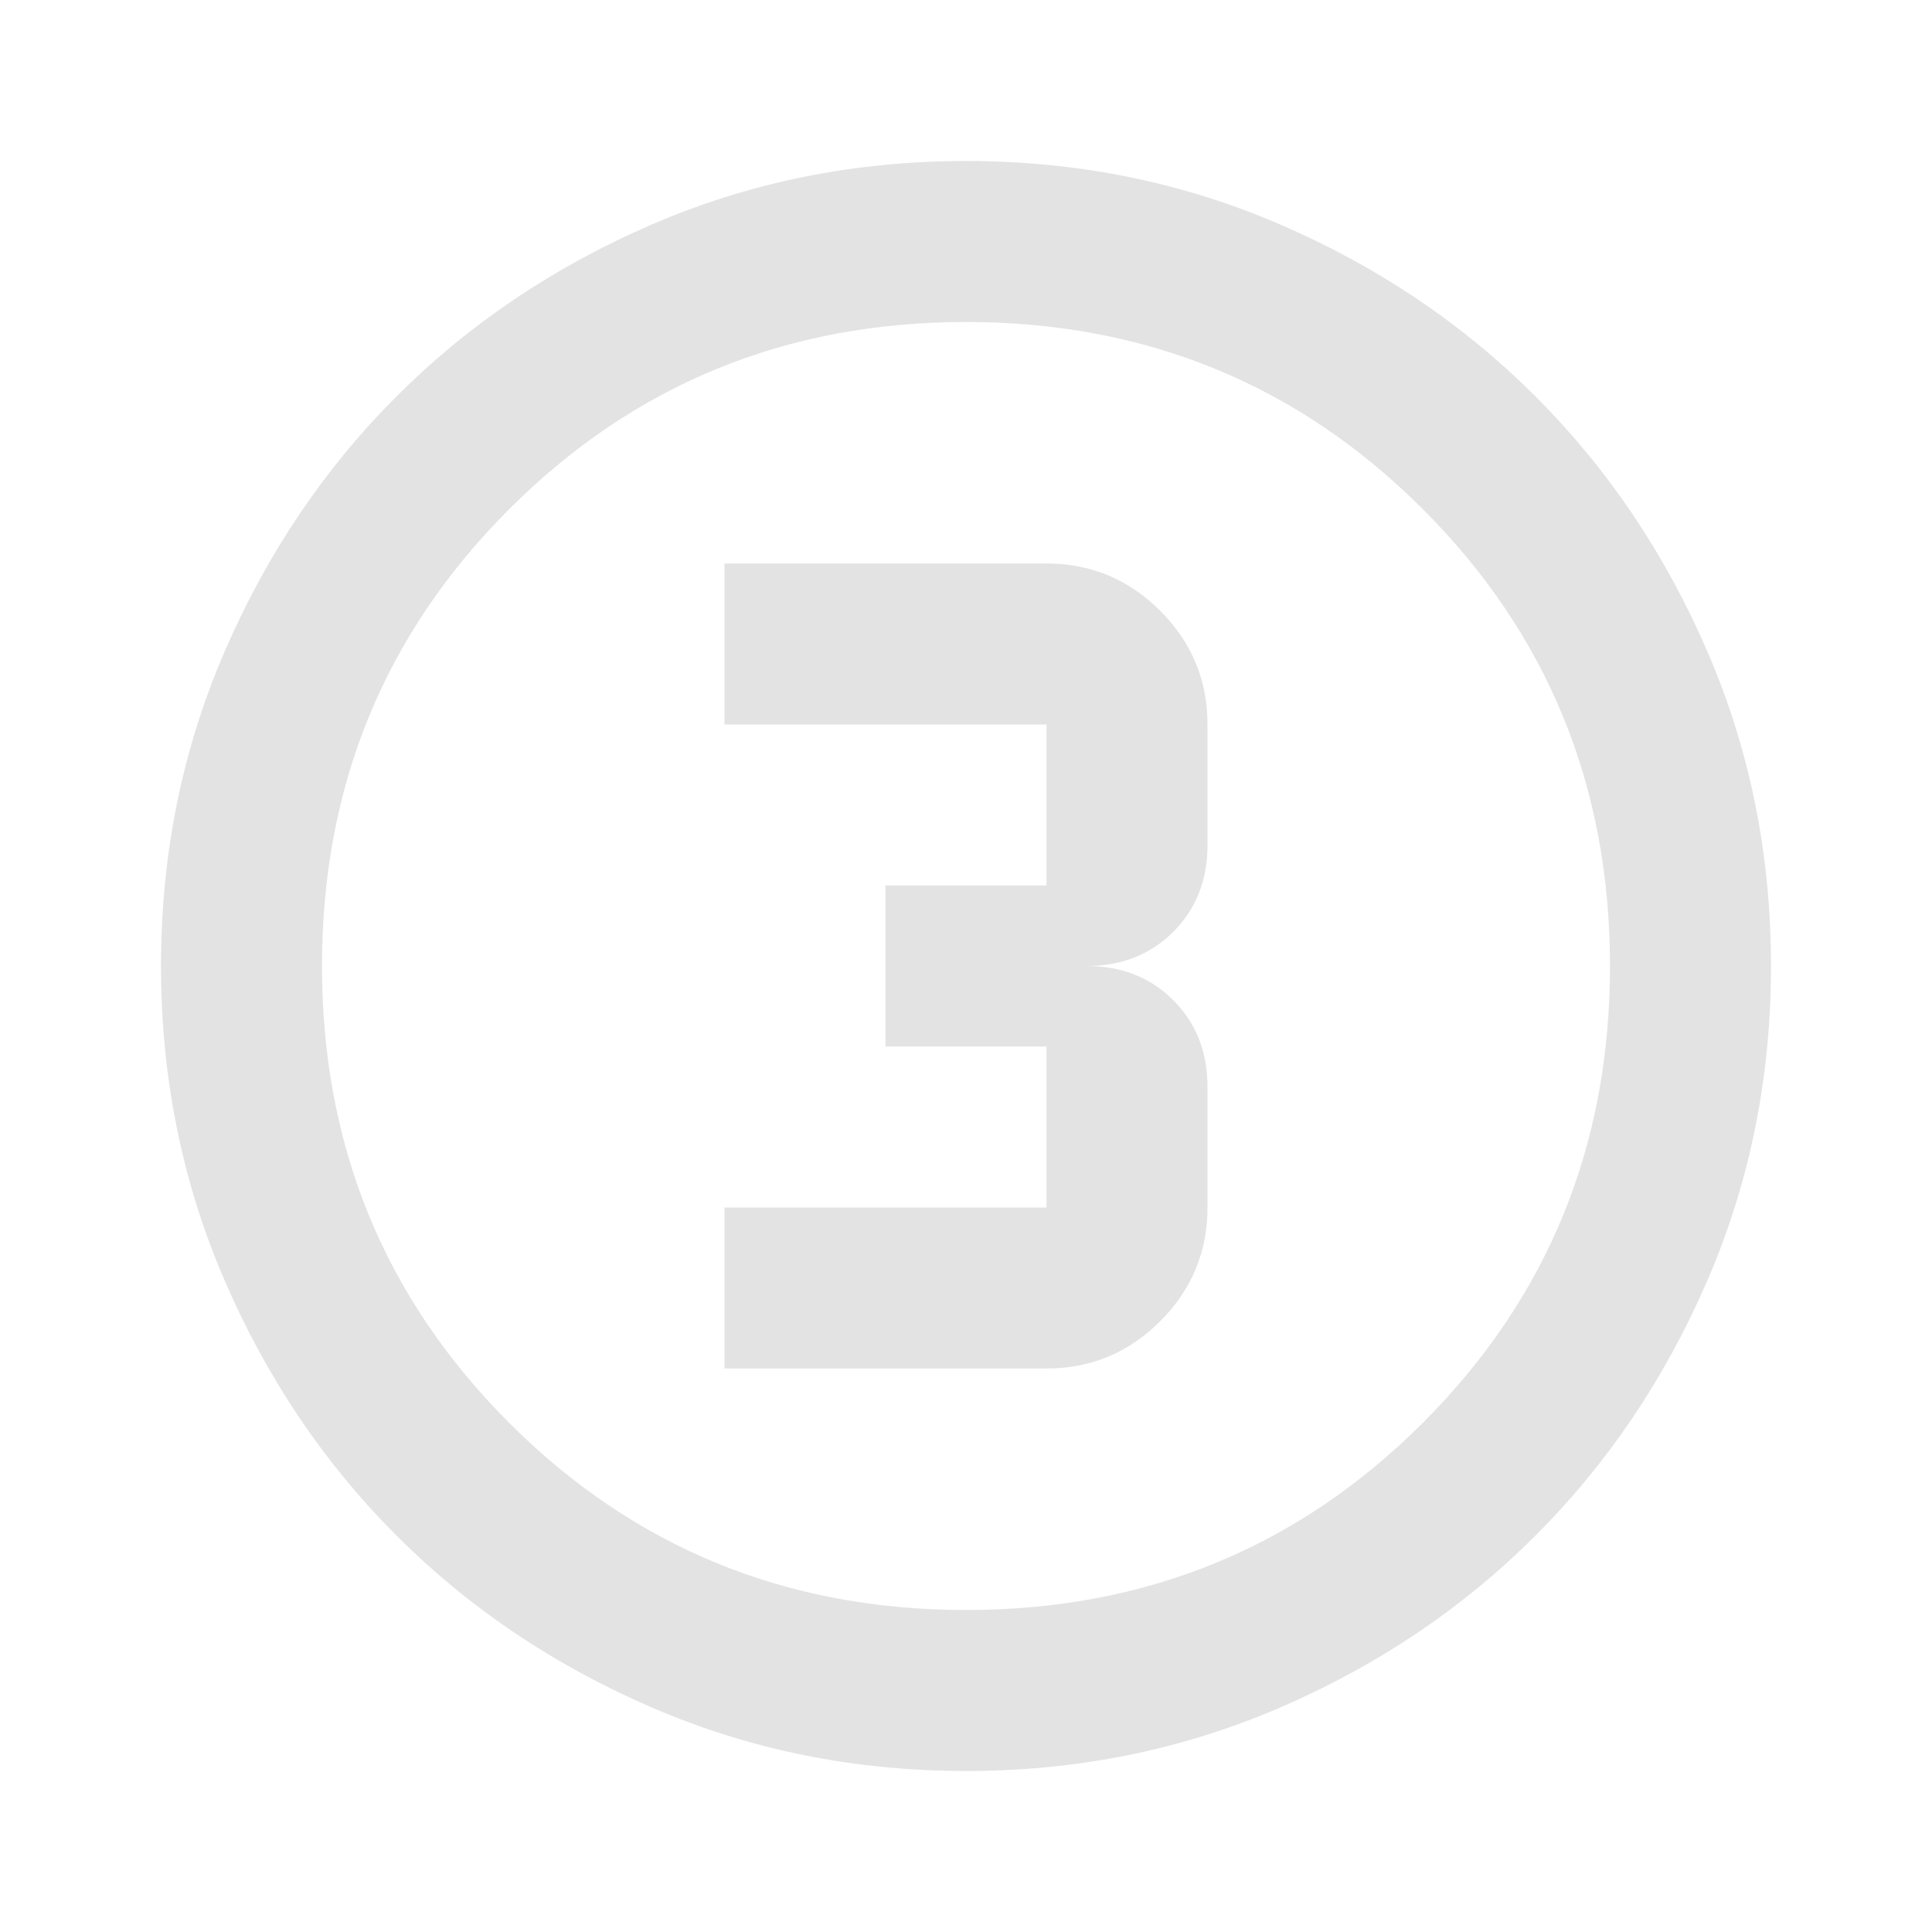
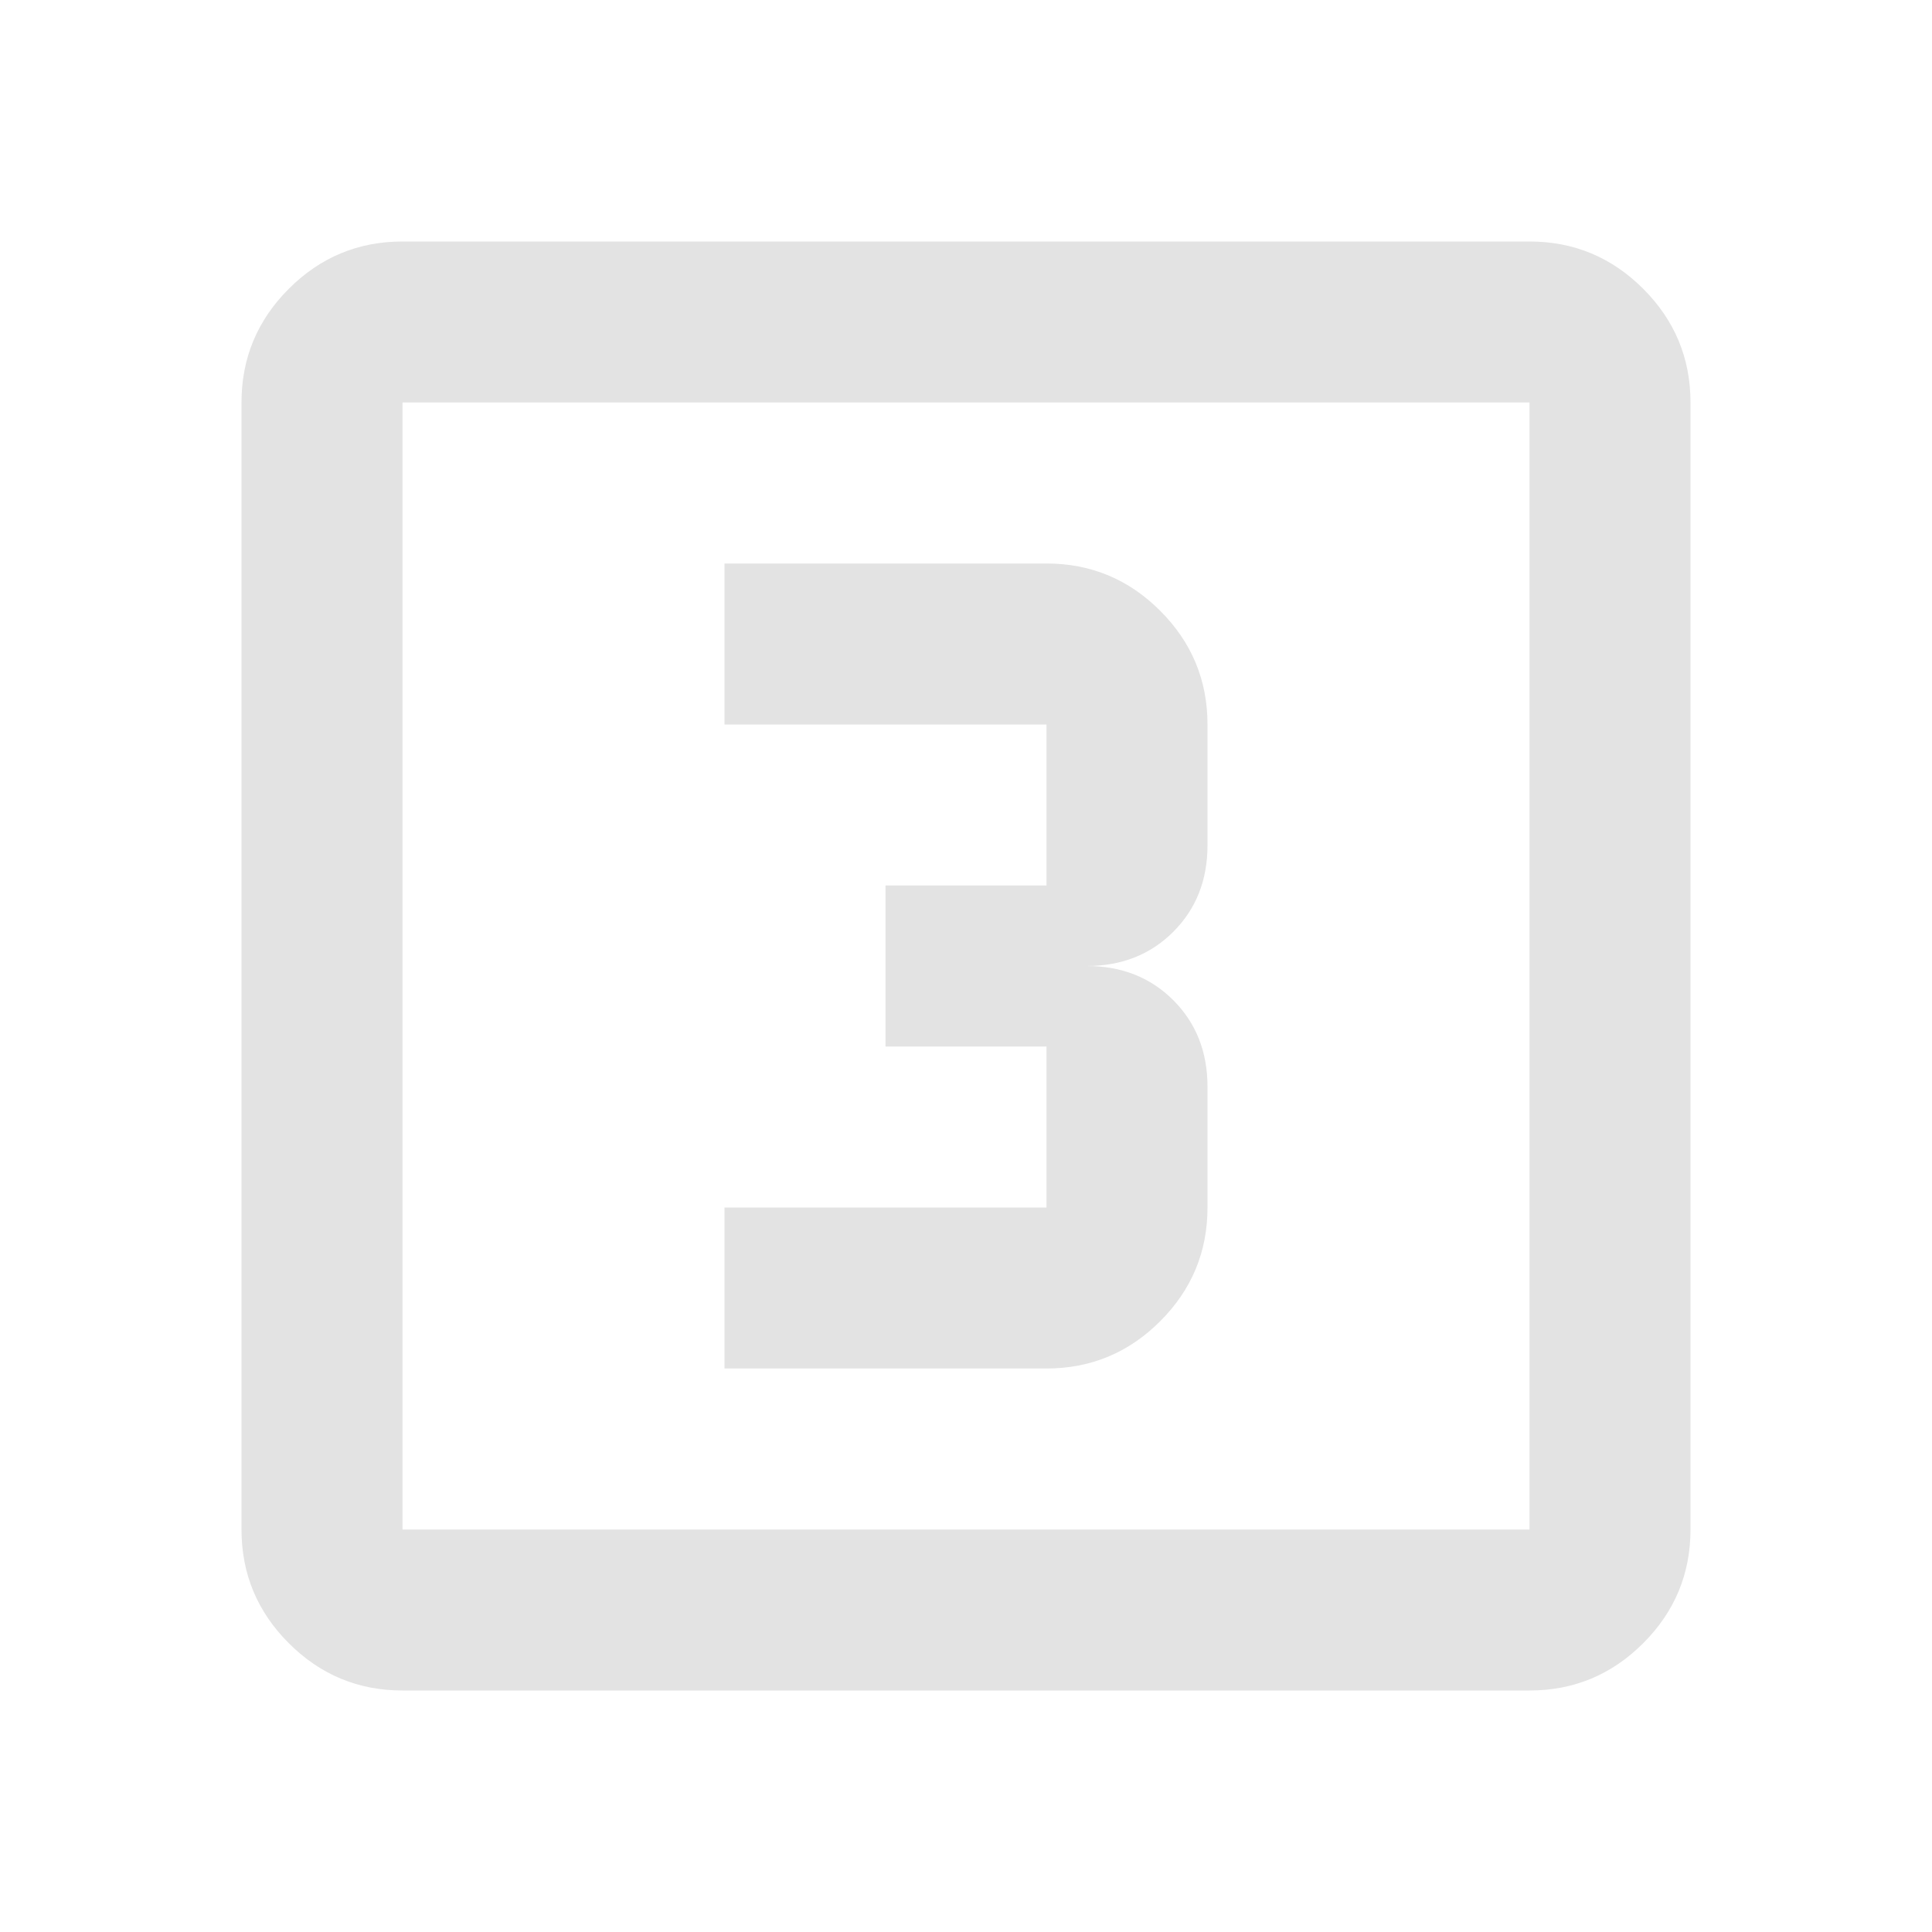
<svg xmlns="http://www.w3.org/2000/svg" height="24px" viewBox="0 -960 960 960" width="24px" fill="#e3e3e3">
-   <path d="M480-80q-83 0-156-31.5T197-197q-54-54-85.5-127T80-480q0-83 31.5-156T197-763q54-54 127-85.5T480-880q83 0 156 31.5T763-763q54 54 85.5 127T880-480q0 83-31.5 156T763-197q-54 54-127 85.5T480-80Zm0-80q134 0 227-93t93-227q0-134-93-227t-227-93q-134 0-227 93t-93 227q0 134 93 227t227 93Zm0-320ZM360-280h160q33 0 56.5-23.5T600-360v-60q0-26-17-43t-43-17q26 0 43-17t17-43v-60q0-33-23.5-56.5T520-680H360v80h160v80h-80v80h80v80H360v80Z" />
+   <path d="M360-280h160q33 0 56.5-23.5T600-360v-60q0-26-17-43t-43-17q26 0 43-17t17-43v-60q0-33-23.5-56.5T520-680H360v80h160v80h-80v80h80v80H360v80ZM200-120q-33 0-56.5-23.5T120-200v-560q0-33 23.5-56.5T200-840h560q33 0 56.5 23.5T840-760v560q0 33-23.5 56.5T760-120H200Zm0-80h560v-560H200v560Zm0-560v560-560Z" />
</svg>
